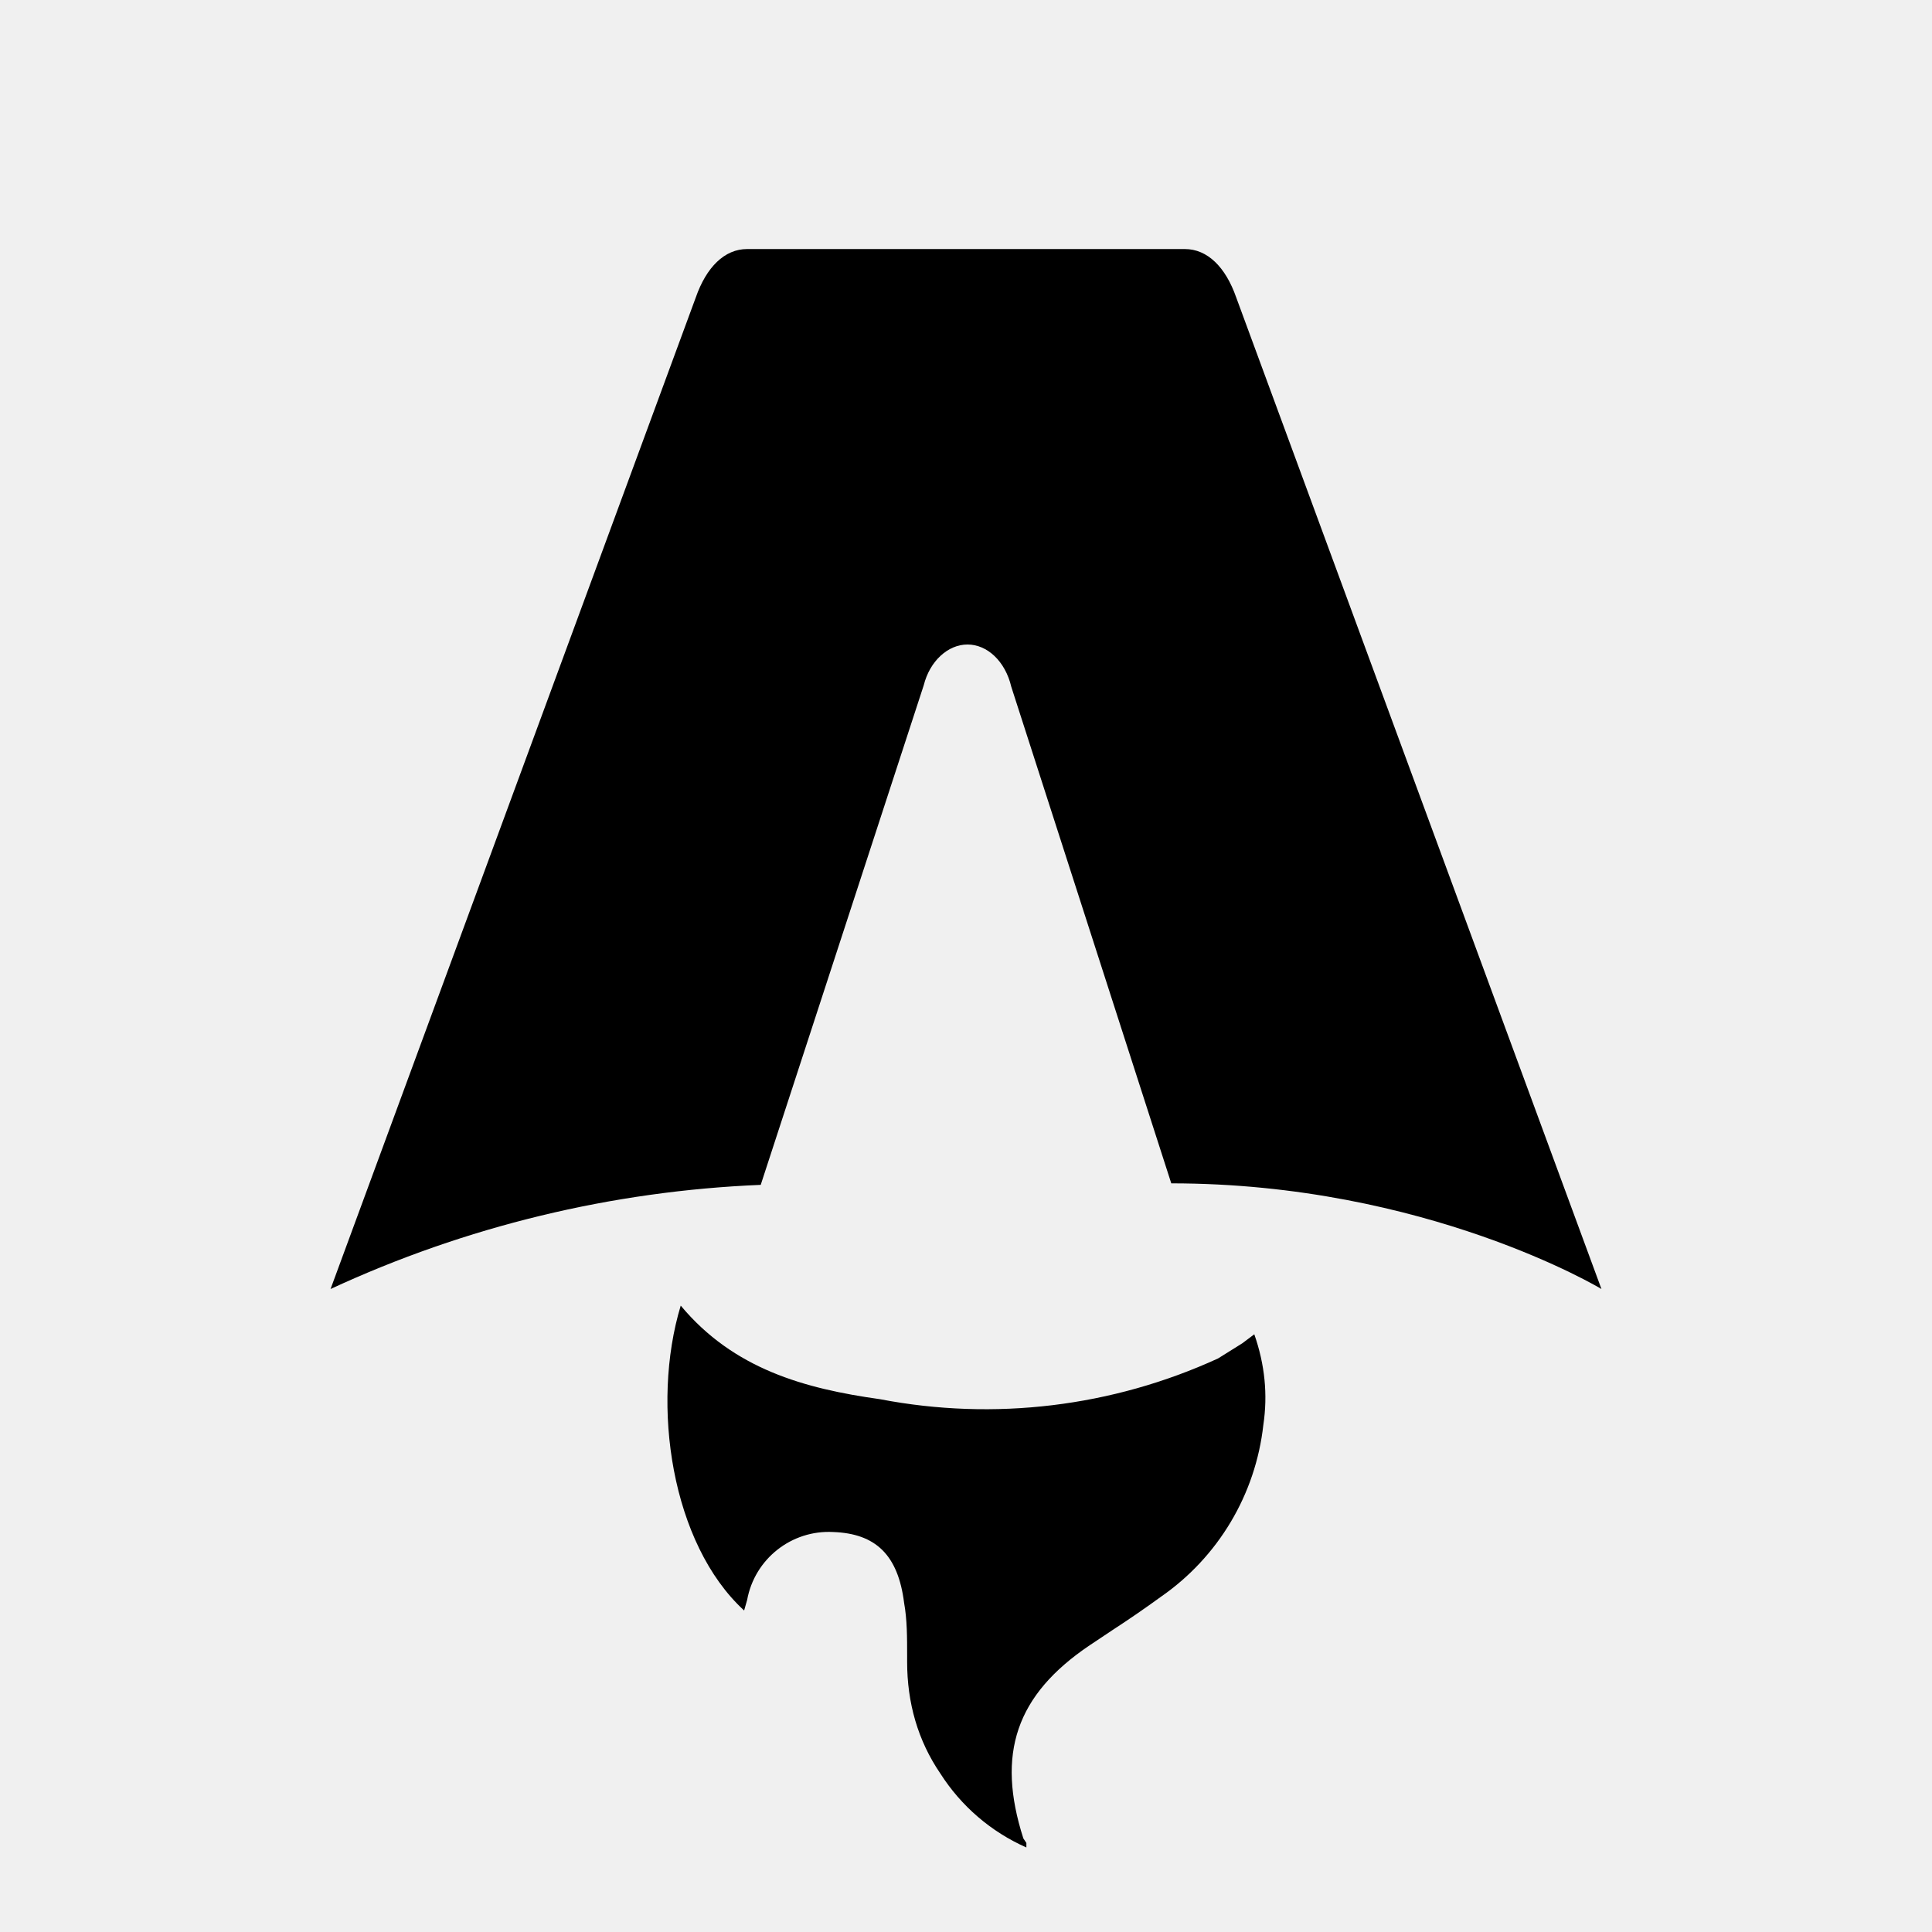
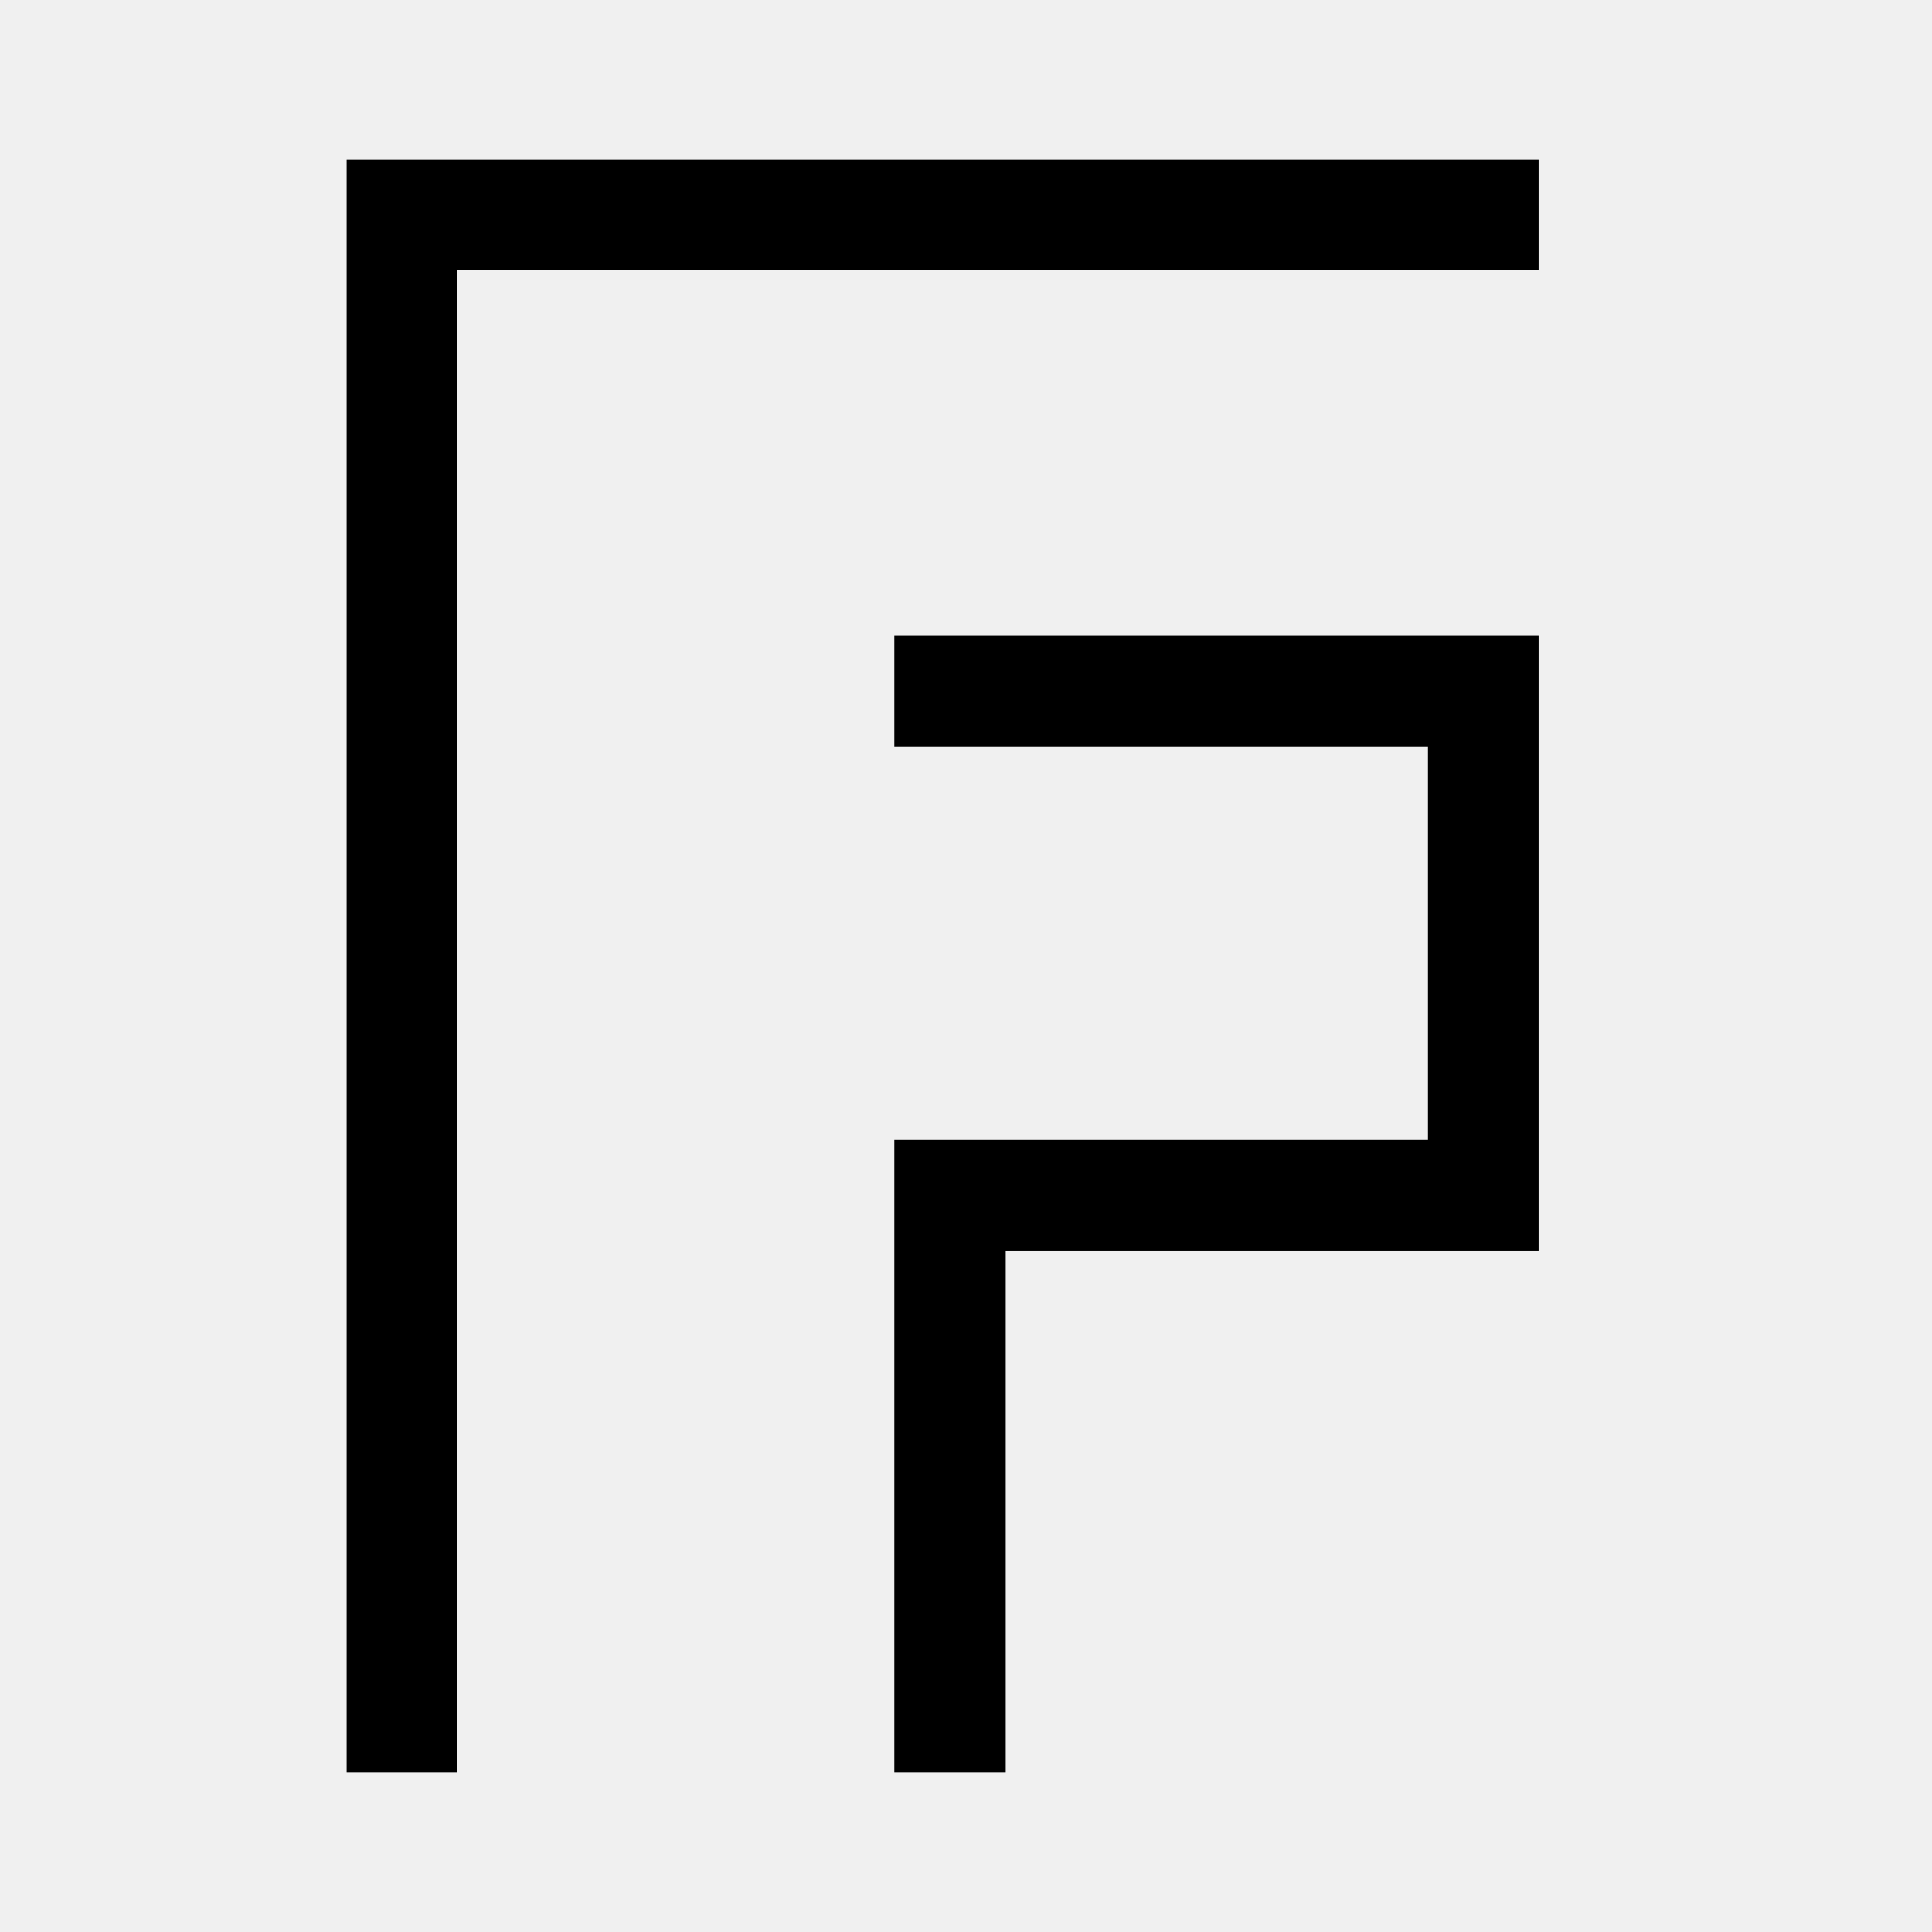
- <svg xmlns="http://www.w3.org/2000/svg" fill="none" viewBox="0 0 128 128">
-   <path d="M50.4 78.5a75.1 75.1 0 0 0-28.5 6.9l24.2-65.7c.7-2 1.9-3.2 3.4-3.2h29c1.5 0 2.7 1.2 3.4 3.2l24.2 65.7s-11.6-7-28.5-7L67 45.5c-.4-1.7-1.6-2.8-2.9-2.8-1.3 0-2.5 1.1-2.9 2.7L50.4 78.5Zm-1.1 28.2Zm-4.2-20.2c-2 6.6-.6 15.8 4.2 20.2a17.5 17.5 0 0 1 .2-.7 5.5 5.5 0 0 1 5.7-4.5c2.8.1 4.3 1.5 4.7 4.7.2 1.1.2 2.3.2 3.5v.4c0 2.7.7 5.2 2.2 7.4a13 13 0 0 0 5.7 4.9v-.3l-.2-.3c-1.8-5.6-.5-9.5 4.4-12.8l1.5-1a73 73 0 0 0 3.2-2.2 16 16 0 0 0 6.8-11.4c.3-2 .1-4-.6-6l-.8.6-1.6 1a37 37 0 0 1-22.4 2.7c-5-.7-9.7-2-13.2-6.2Z" />
-   <style>
-         path { fill: #000; }
-         @media (prefers-color-scheme: dark) {
-             path { fill: #FFF; }
-         }
-     </style>
+ <svg xmlns="http://www.w3.org/2000/svg" version="1.1" id="Ebene_1" x="0px" y="0px" viewBox="0 0 248 248" style="enable-background:new 0 0 248 248;" xml:space="preserve">
+   <style type="text/css">
+ 	.st0{stroke:#000000;stroke-width:5;stroke-miterlimit:10;}
+ </style>
+   <g>
+     <polygon class="st0" points="195,23 56.2,23 47,23 47,32.2 47,225 56.2,225 56.2,32.2 195,32.2  " />
+     <polygon class="st0" points="185.8,84.1 117.3,84.1 117.3,93.3 185.8,93.3 185.8,148.8 126.6,148.8 117.3,148.8 117.3,158.1    117.3,225 126.6,225 126.6,158.1 185.8,158.1 195,158.1 195,148.8 195,93.3 195,84.1  " />
+   </g>
</svg>
